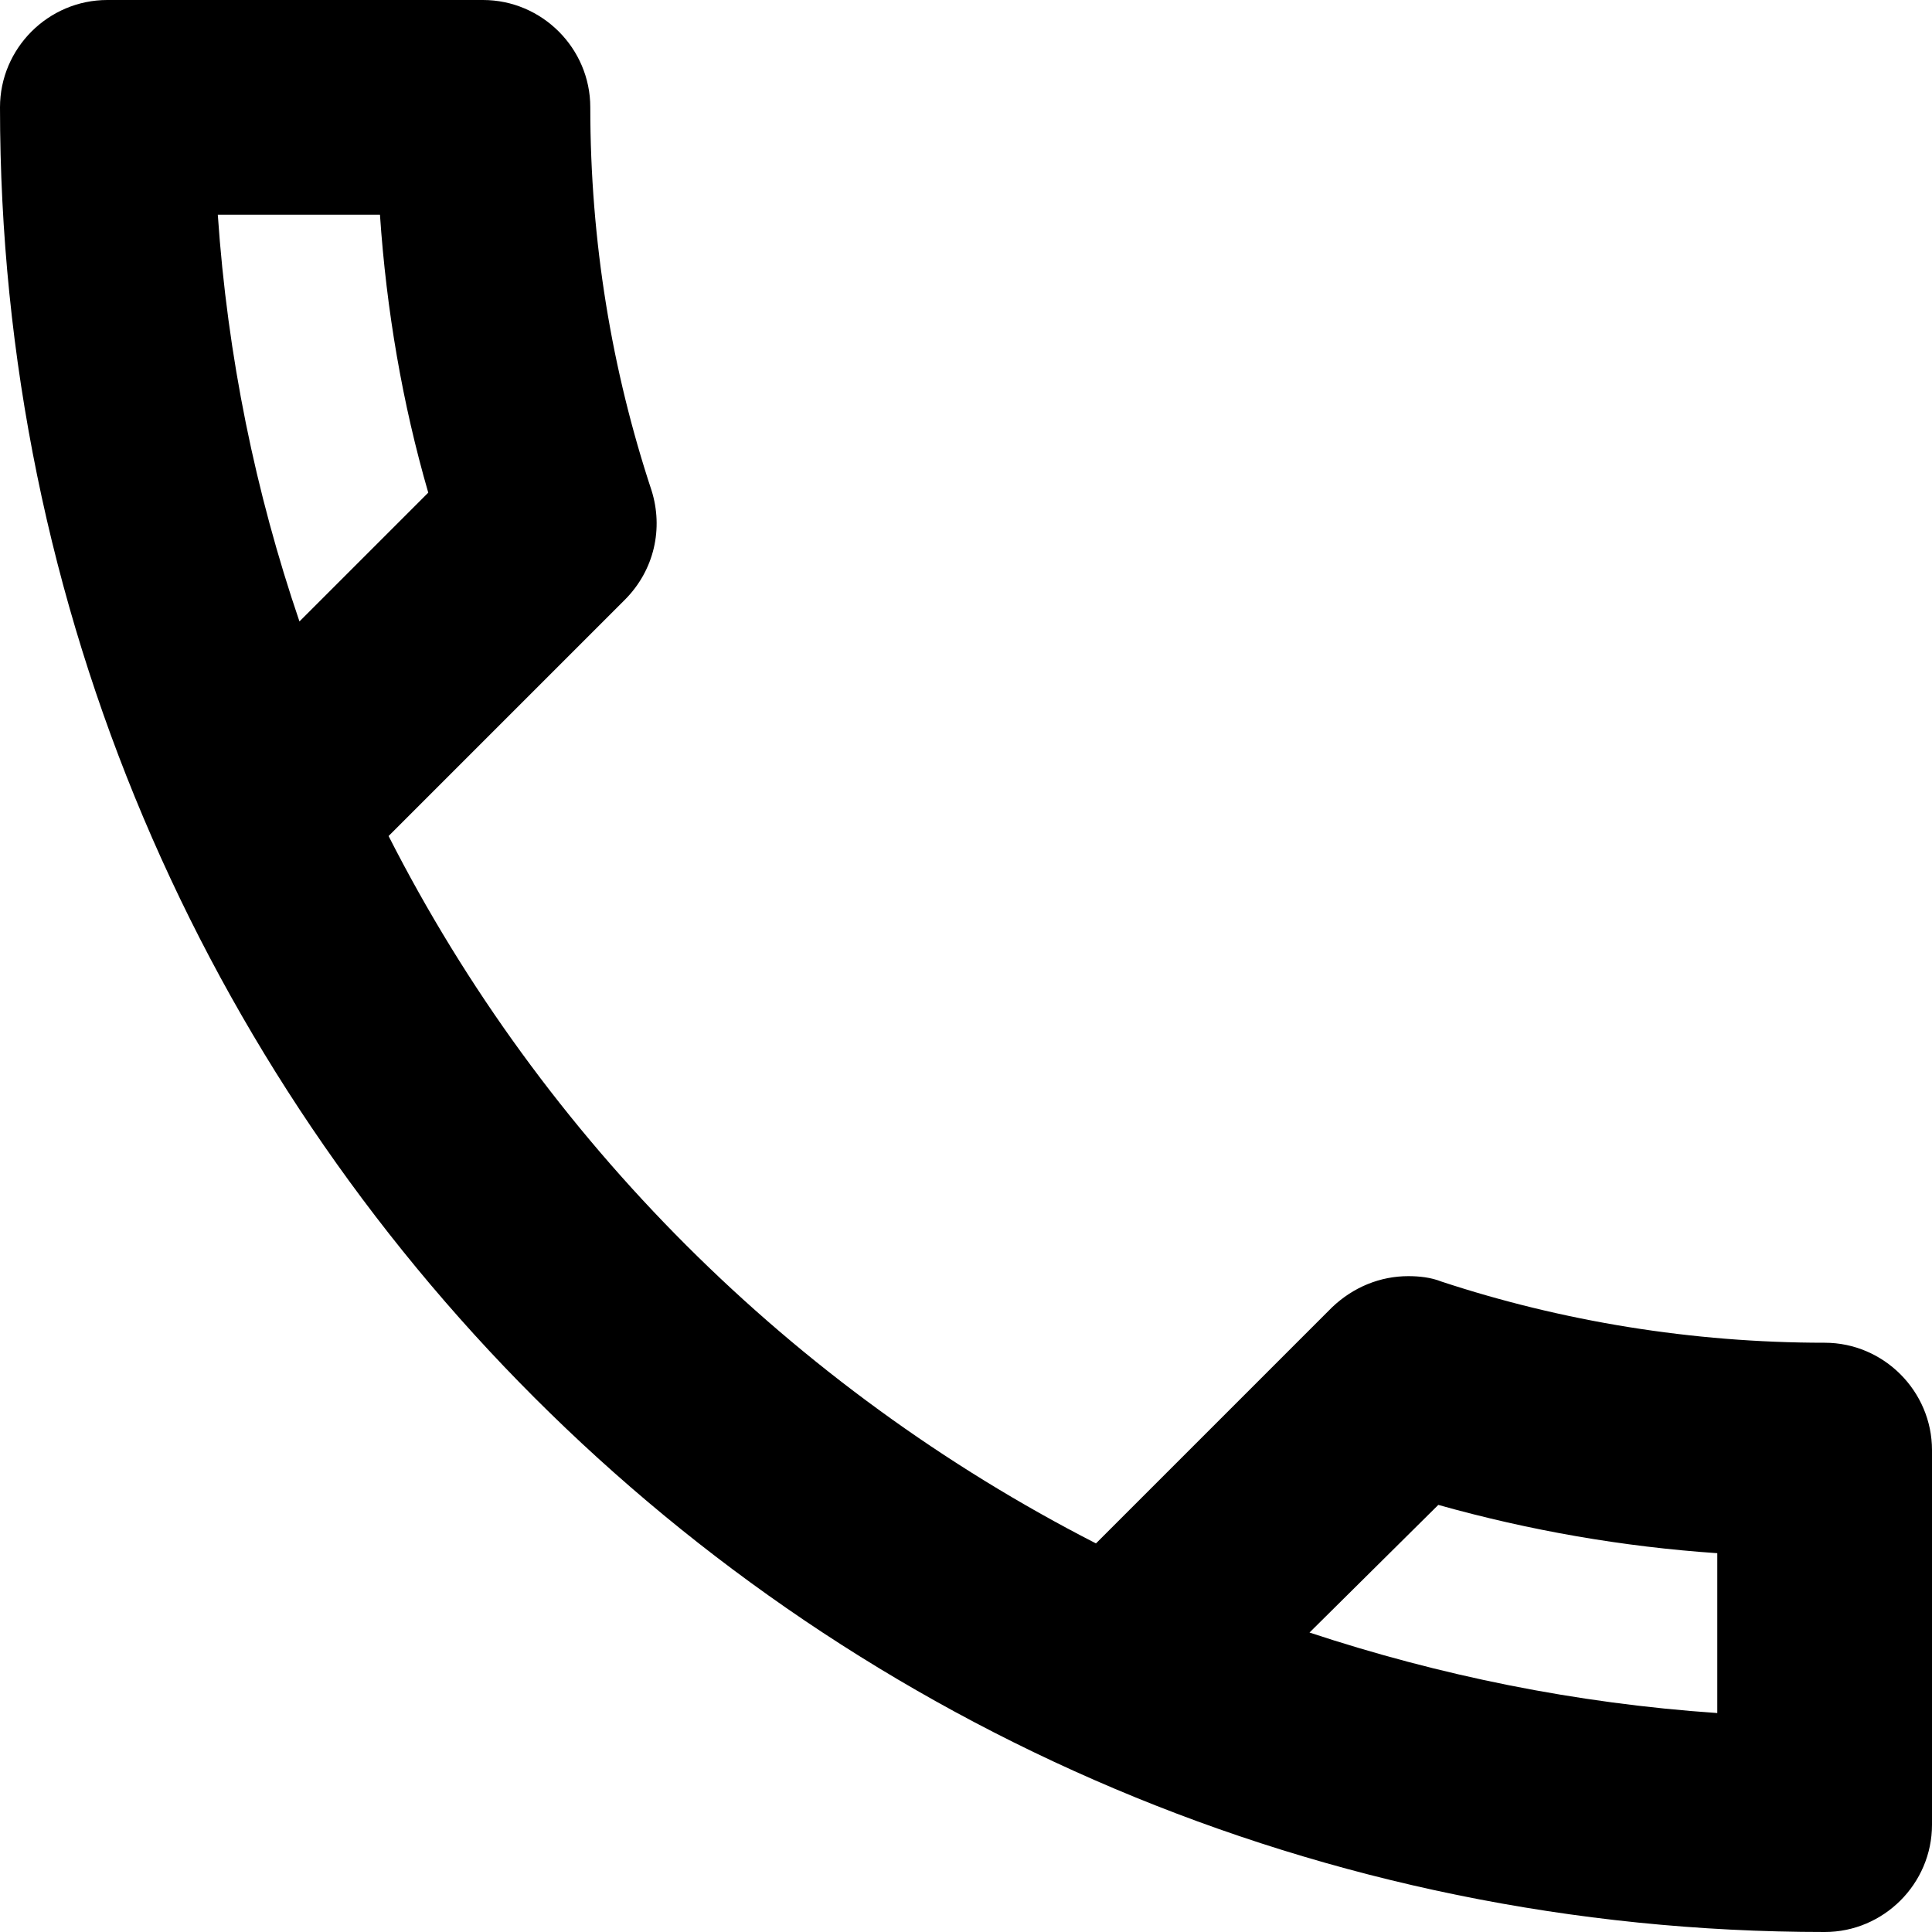
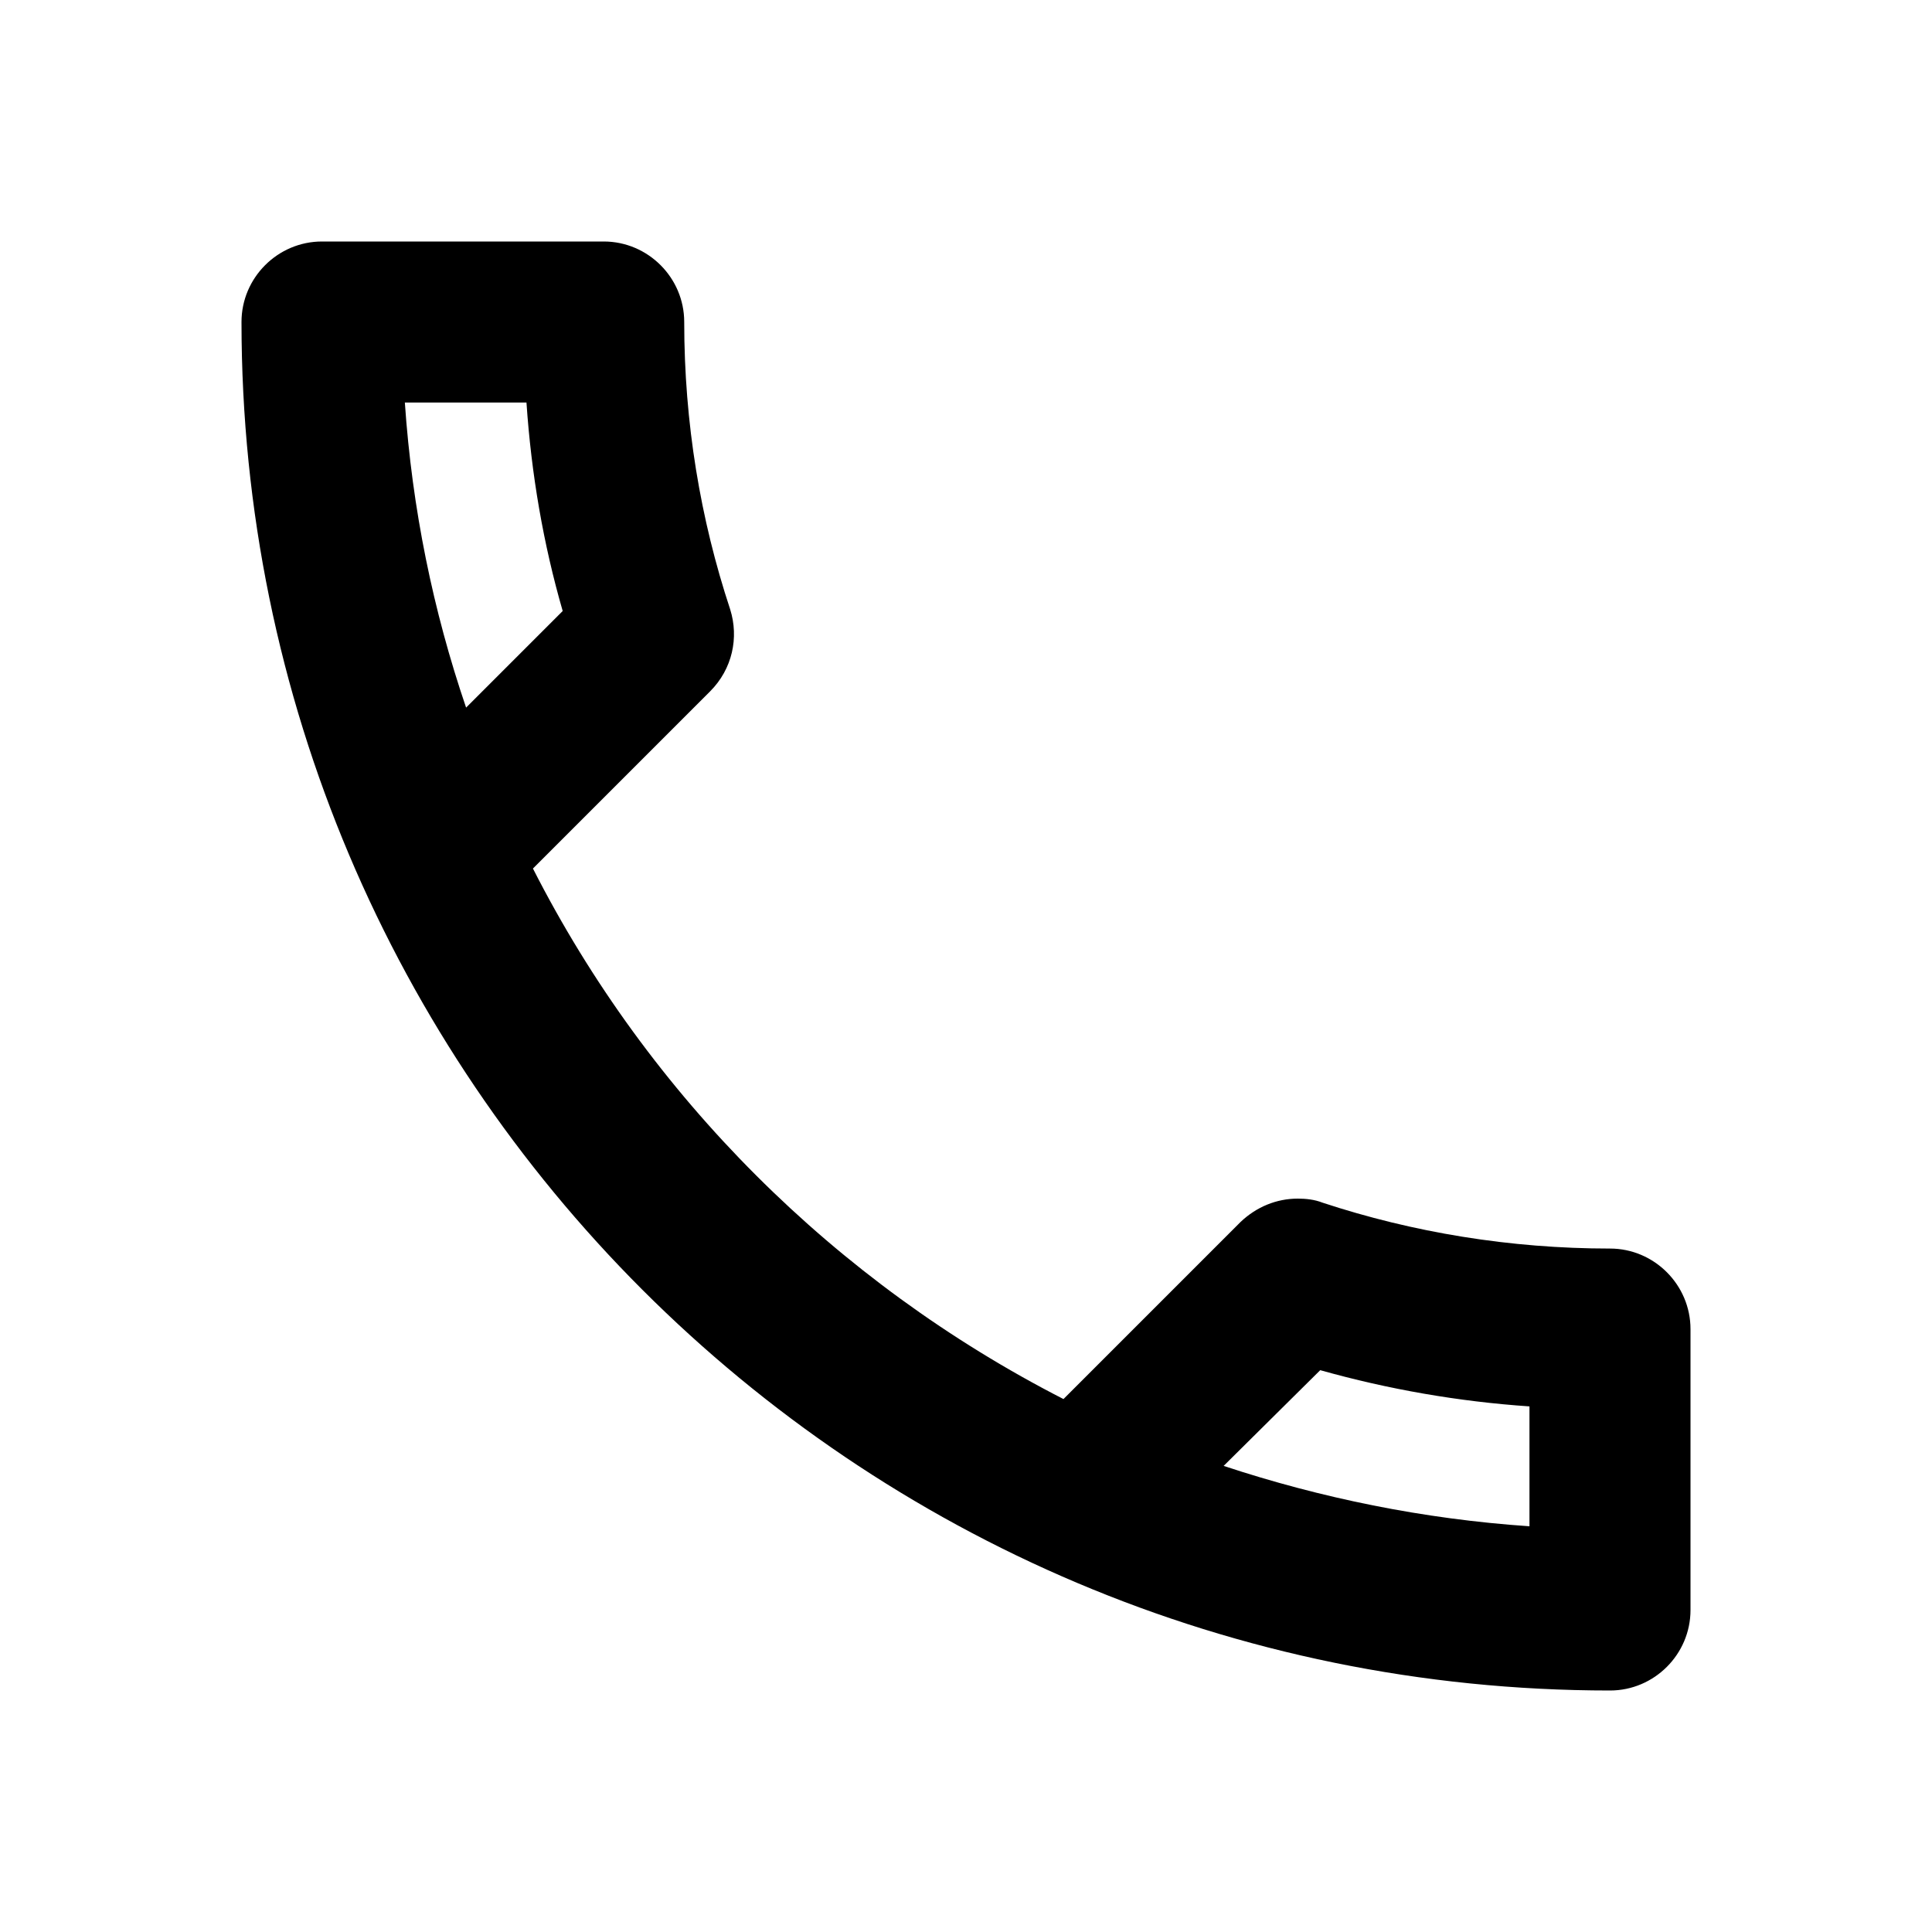
- <svg xmlns="http://www.w3.org/2000/svg" width="15" height="15" viewBox="0 0 15 15" fill="none">
-   <path d="M3.75 0C4.208 4.87563e-08 4.583 0.375 4.583 0.833C4.583 1.875 4.75 2.875 5.059 3.809C5.15 4.1 5.083 4.425 4.85 4.658L3.017 6.491C4.217 8.85 6.15 10.775 8.509 11.983L10.342 10.15C10.508 9.992 10.717 9.908 10.934 9.908C11.017 9.908 11.108 9.917 11.191 9.95C12.125 10.258 13.134 10.425 14.167 10.425C14.625 10.425 15 10.801 15 11.259V14.167C15 14.625 14.625 15 14.167 15C6.342 15 0 8.658 0 0.833C0 0.375 0.375 0 0.833 0H3.75ZM10.167 12.675C11.175 13.008 12.233 13.225 13.333 13.3V12.059C12.6 12.009 11.875 11.883 11.167 11.684L10.167 12.675ZM1.691 1.667C1.766 2.767 1.984 3.825 2.325 4.825L3.325 3.825C3.125 3.134 3 2.409 2.95 1.667H1.691Z" fill="black" />
+ <svg xmlns="http://www.w3.org/2000/svg" width="20" height="20" viewBox="0 0 20 20" fill="none">
+   <path d="M6.25 2.5C6.708 2.5 7.083 2.875 7.083 3.333C7.083 4.375 7.25 5.375 7.559 6.309C7.65 6.6 7.583 6.925 7.35 7.158L5.517 8.991C6.717 11.35 8.65 13.275 11.009 14.483L12.842 12.65C13.008 12.492 13.217 12.408 13.434 12.408C13.517 12.408 13.608 12.417 13.691 12.45C14.625 12.758 15.634 12.925 16.667 12.925C17.125 12.925 17.5 13.301 17.5 13.759V16.667C17.5 17.125 17.125 17.5 16.667 17.5C8.842 17.5 2.5 11.158 2.5 3.333C2.5 2.875 2.875 2.5 3.333 2.5H6.25ZM12.667 15.175C13.675 15.508 14.733 15.725 15.833 15.8V14.559C15.1 14.509 14.375 14.383 13.667 14.184L12.667 15.175ZM4.191 4.167C4.266 5.267 4.484 6.325 4.825 7.325L5.825 6.325C5.625 5.634 5.5 4.909 5.45 4.167H4.191Z" fill="black" />
</svg>
